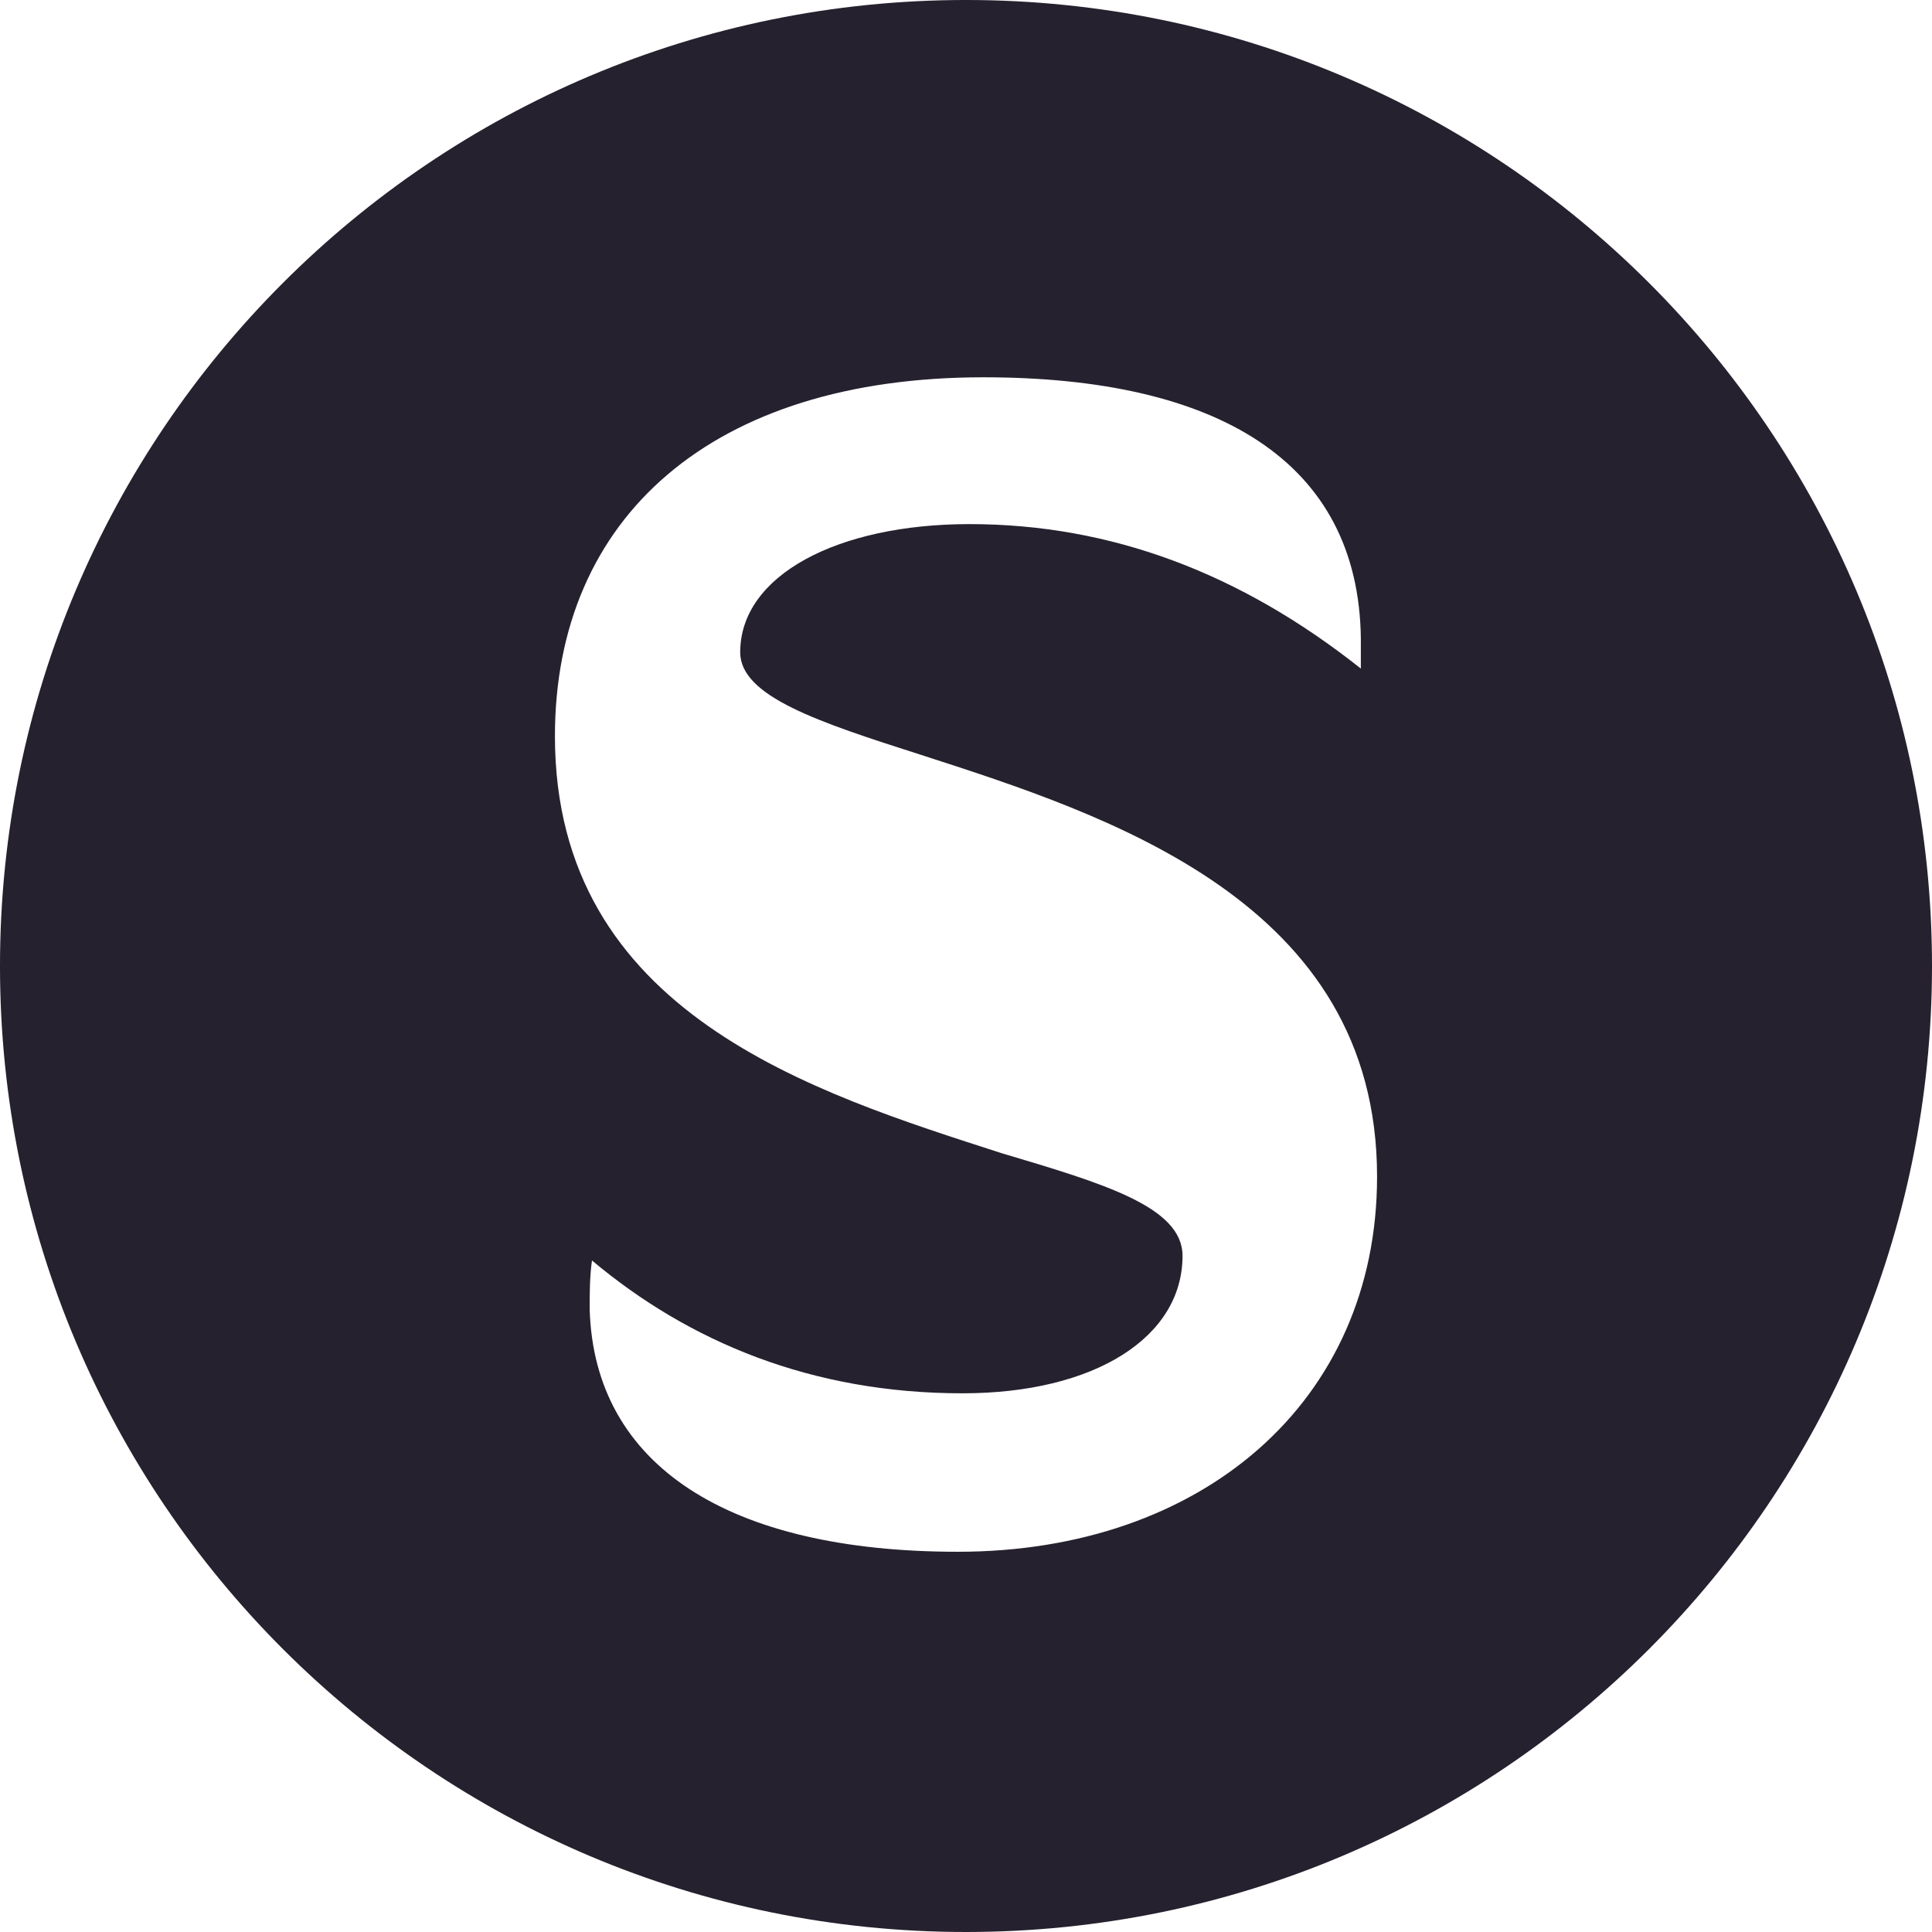
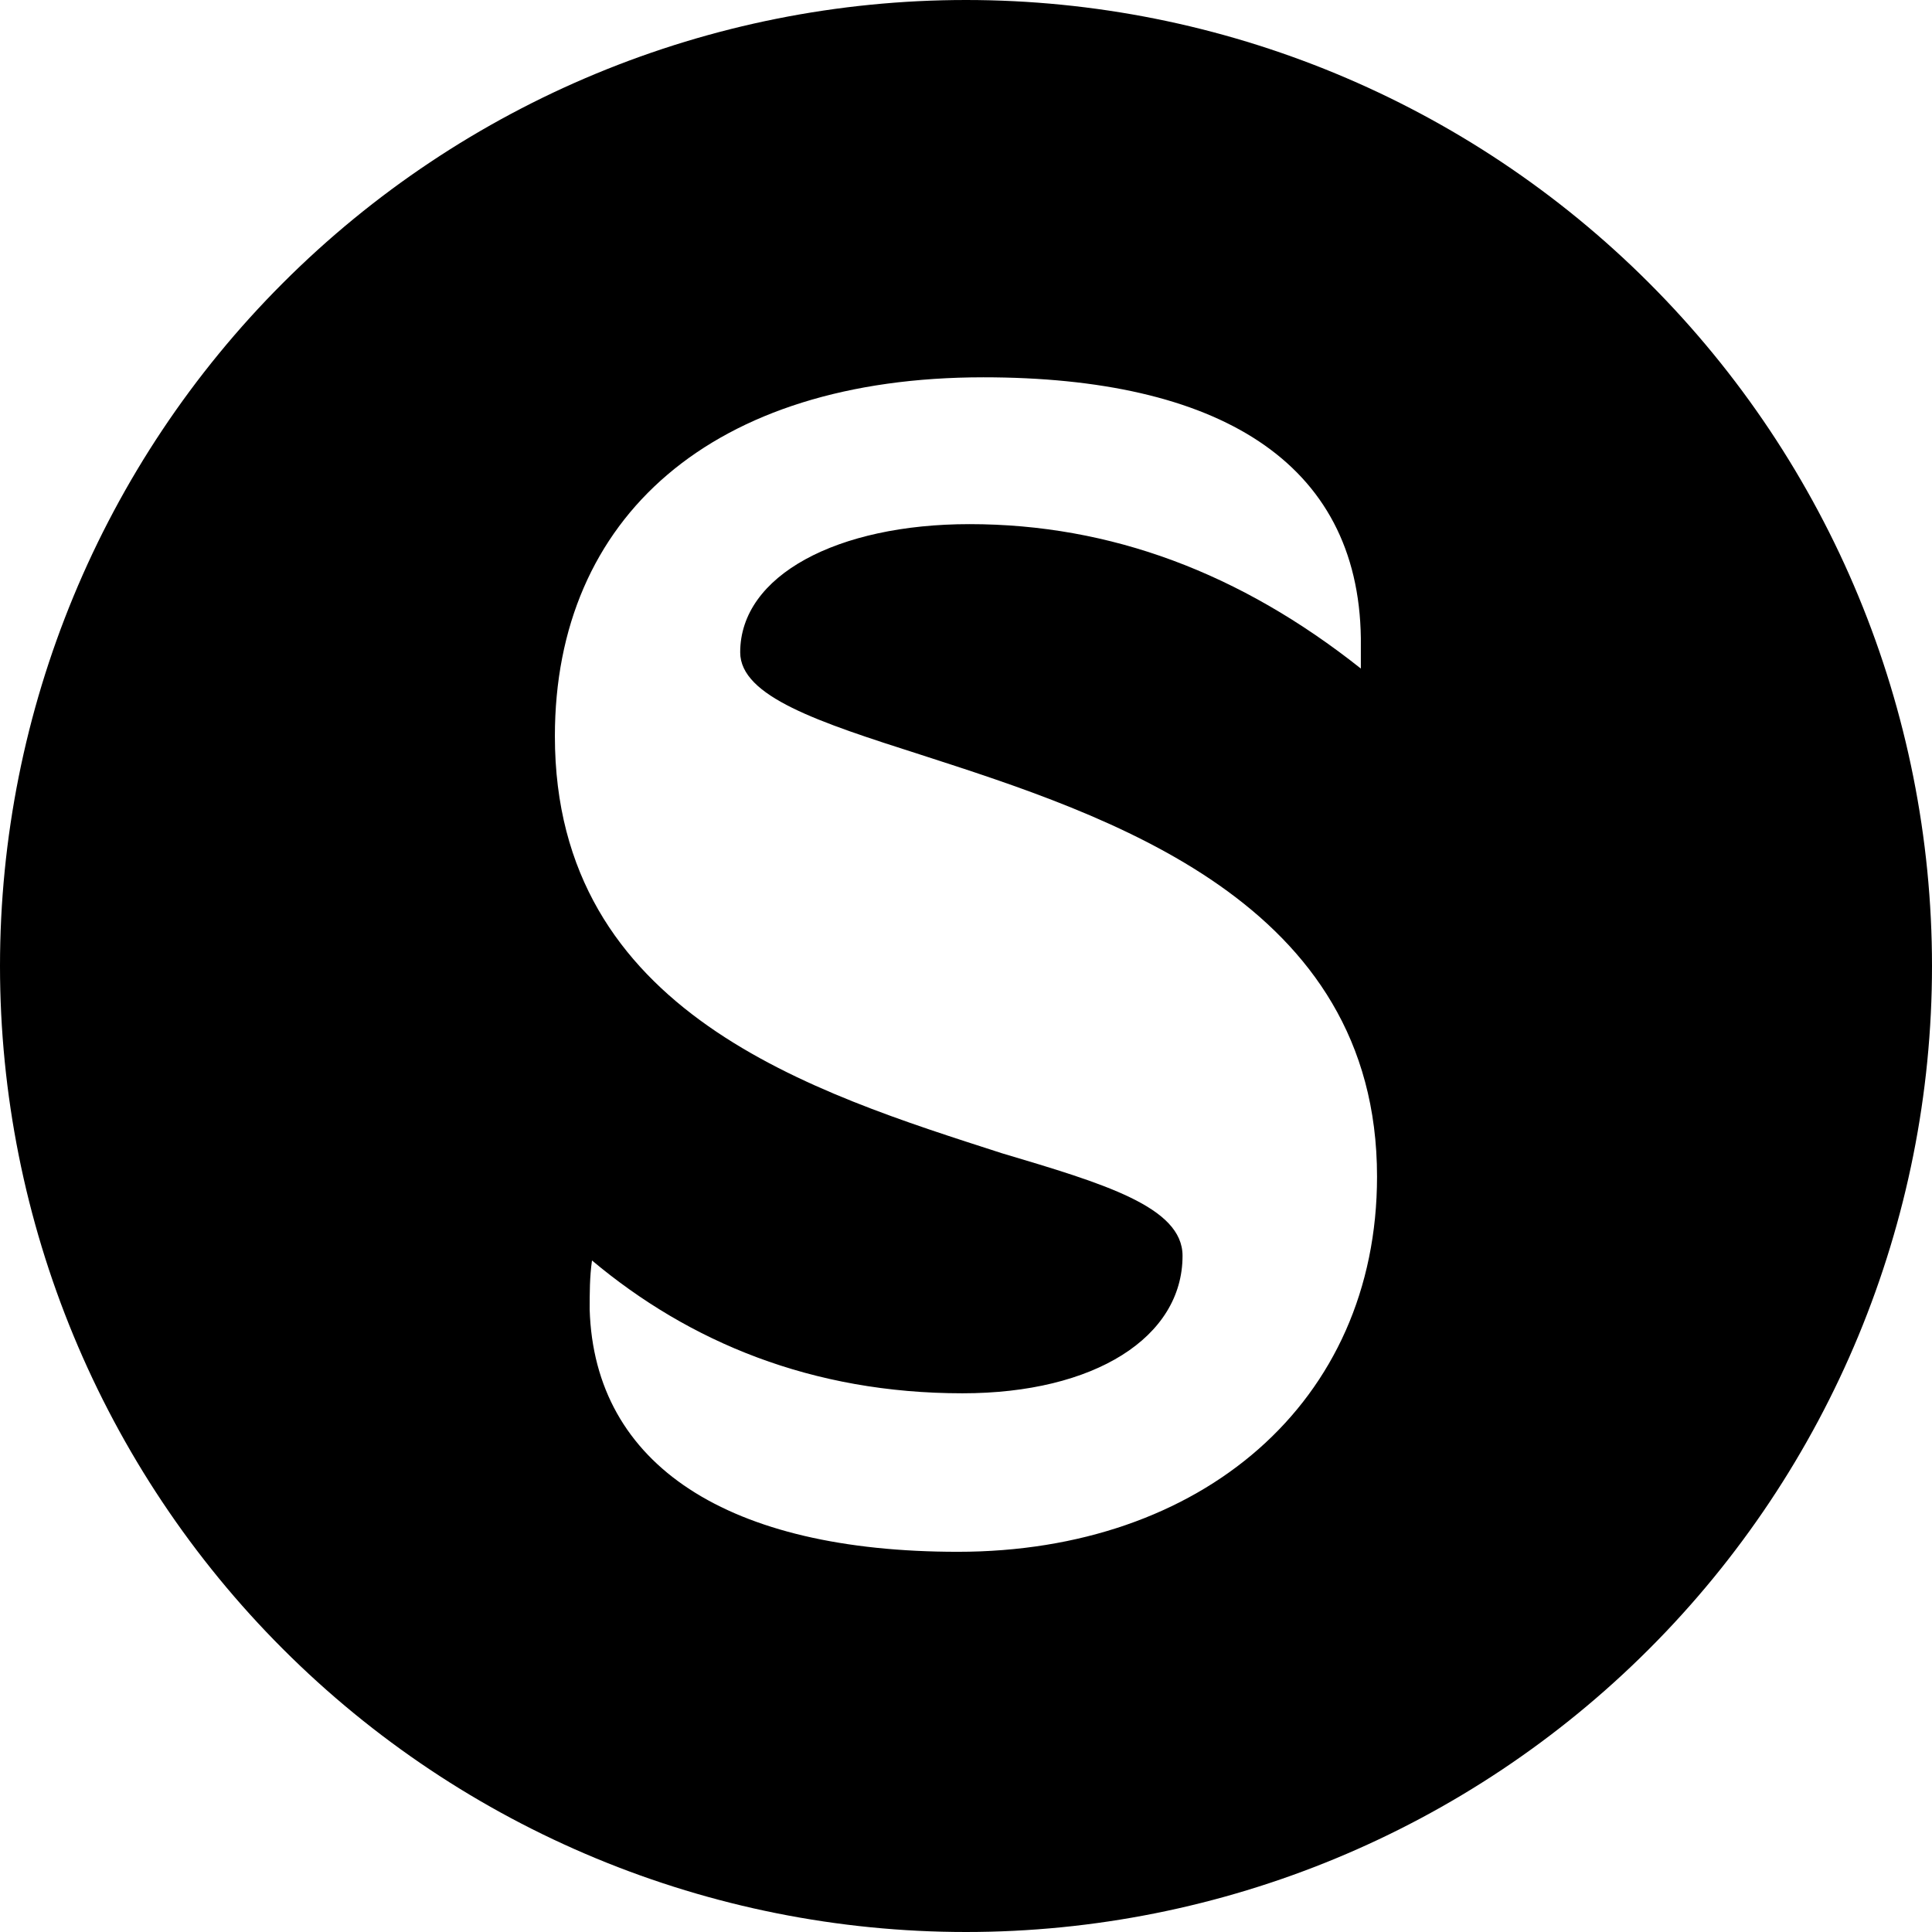
- <svg xmlns="http://www.w3.org/2000/svg" viewBox="0 0 349 349" fill="none">
-   <path d="M174.5 349a174.5 174.5 0 1 0-.001-349.001A174.5 174.5 0 0 0 174.5 349Zm-1.465-68.686c-41.415 0-65.678-15.575-66.515-43.779 0-2.947-.001-5.893.418-8.84 17.569 14.733 39.741 23.994 66.933 23.994 23.845 0 39.742-10.102 39.742-24.835 0-8.84-14.222-13.051-32.629-18.524-33.886-10.944-80.74-25.256-80.74-75.348 0-39.57 28.447-64.828 77.393-64.828 42.252 0 67.77 15.157 68.189 47.149v5.47c-21.754-17.259-45.18-26.097-70.699-26.097-23.845 0-41.416 9.259-41.416 23.15 0 7.998 14.224 12.631 32.631 18.524 33.885 10.945 82.414 26.519 82.414 76.191 0 40.832-31.795 67.773-75.721 67.773Z" fill="#26212E" />
+ <svg xmlns="http://www.w3.org/2000/svg" width="24" height="24" viewBox="0 0 24 24" fill="none">
+   <path d="M12 24C15.182 24 18.235 22.736 20.485 20.485C22.736 18.235 24 15.182 24 12C24 8.817 22.736 5.765 20.485 3.515C18.235 1.264 15.182 -0 12 -0C8.817 -0 5.765 1.264 3.515 3.515C1.264 5.765 -0 8.817 -0 12C-0 15.183 1.264 18.235 3.515 20.485C5.765 22.736 8.817 24 12 24V24ZM11.899 19.277C9.051 19.277 7.383 18.206 7.325 16.266C7.325 16.063 7.325 15.861 7.354 15.658C8.562 16.671 10.087 17.308 11.957 17.308C13.596 17.308 14.69 16.613 14.69 15.6C14.69 14.992 13.712 14.703 12.446 14.326C10.116 13.574 6.893 12.59 6.893 9.145C6.893 6.424 8.85 4.687 12.216 4.687C15.121 4.687 16.876 5.729 16.905 7.929V8.305C15.409 7.118 13.798 6.511 12.043 6.511C10.403 6.511 9.195 7.147 9.195 8.103C9.195 8.653 10.173 8.971 11.439 9.376C13.769 10.129 17.106 11.2 17.106 14.616C17.106 17.424 14.92 19.277 11.899 19.277V19.277Z" fill="currentColor" />
</svg>
